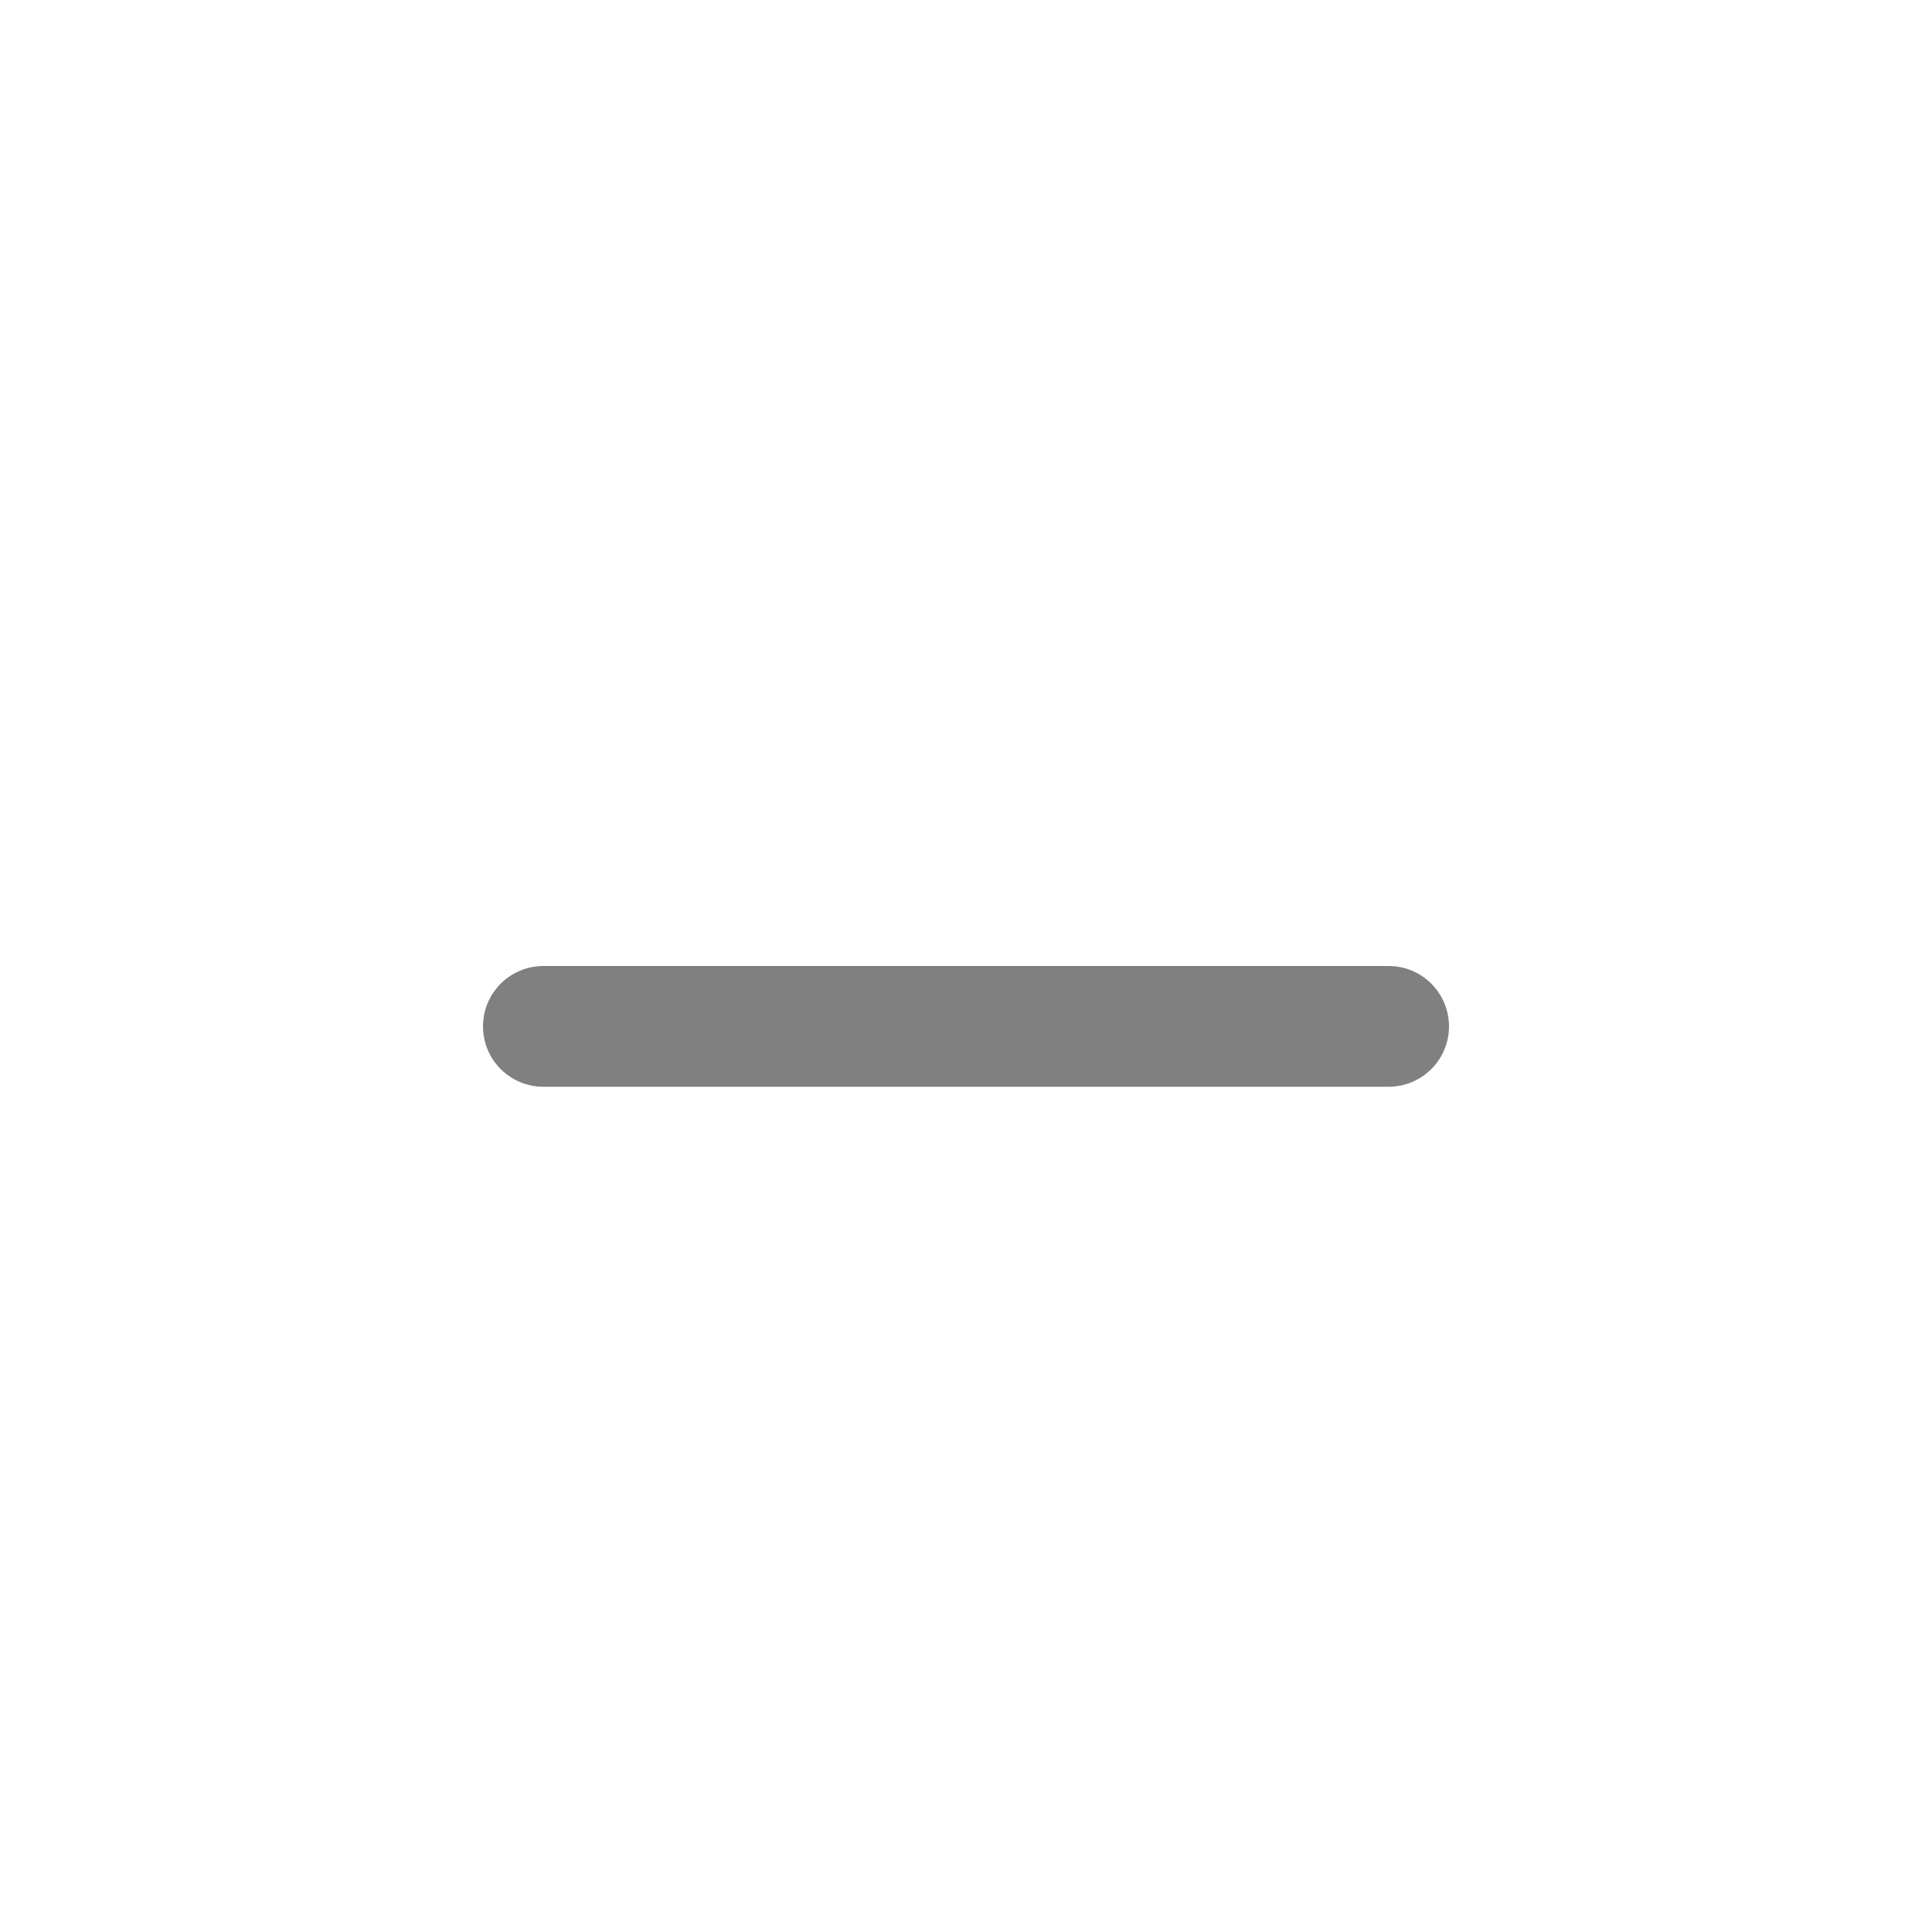
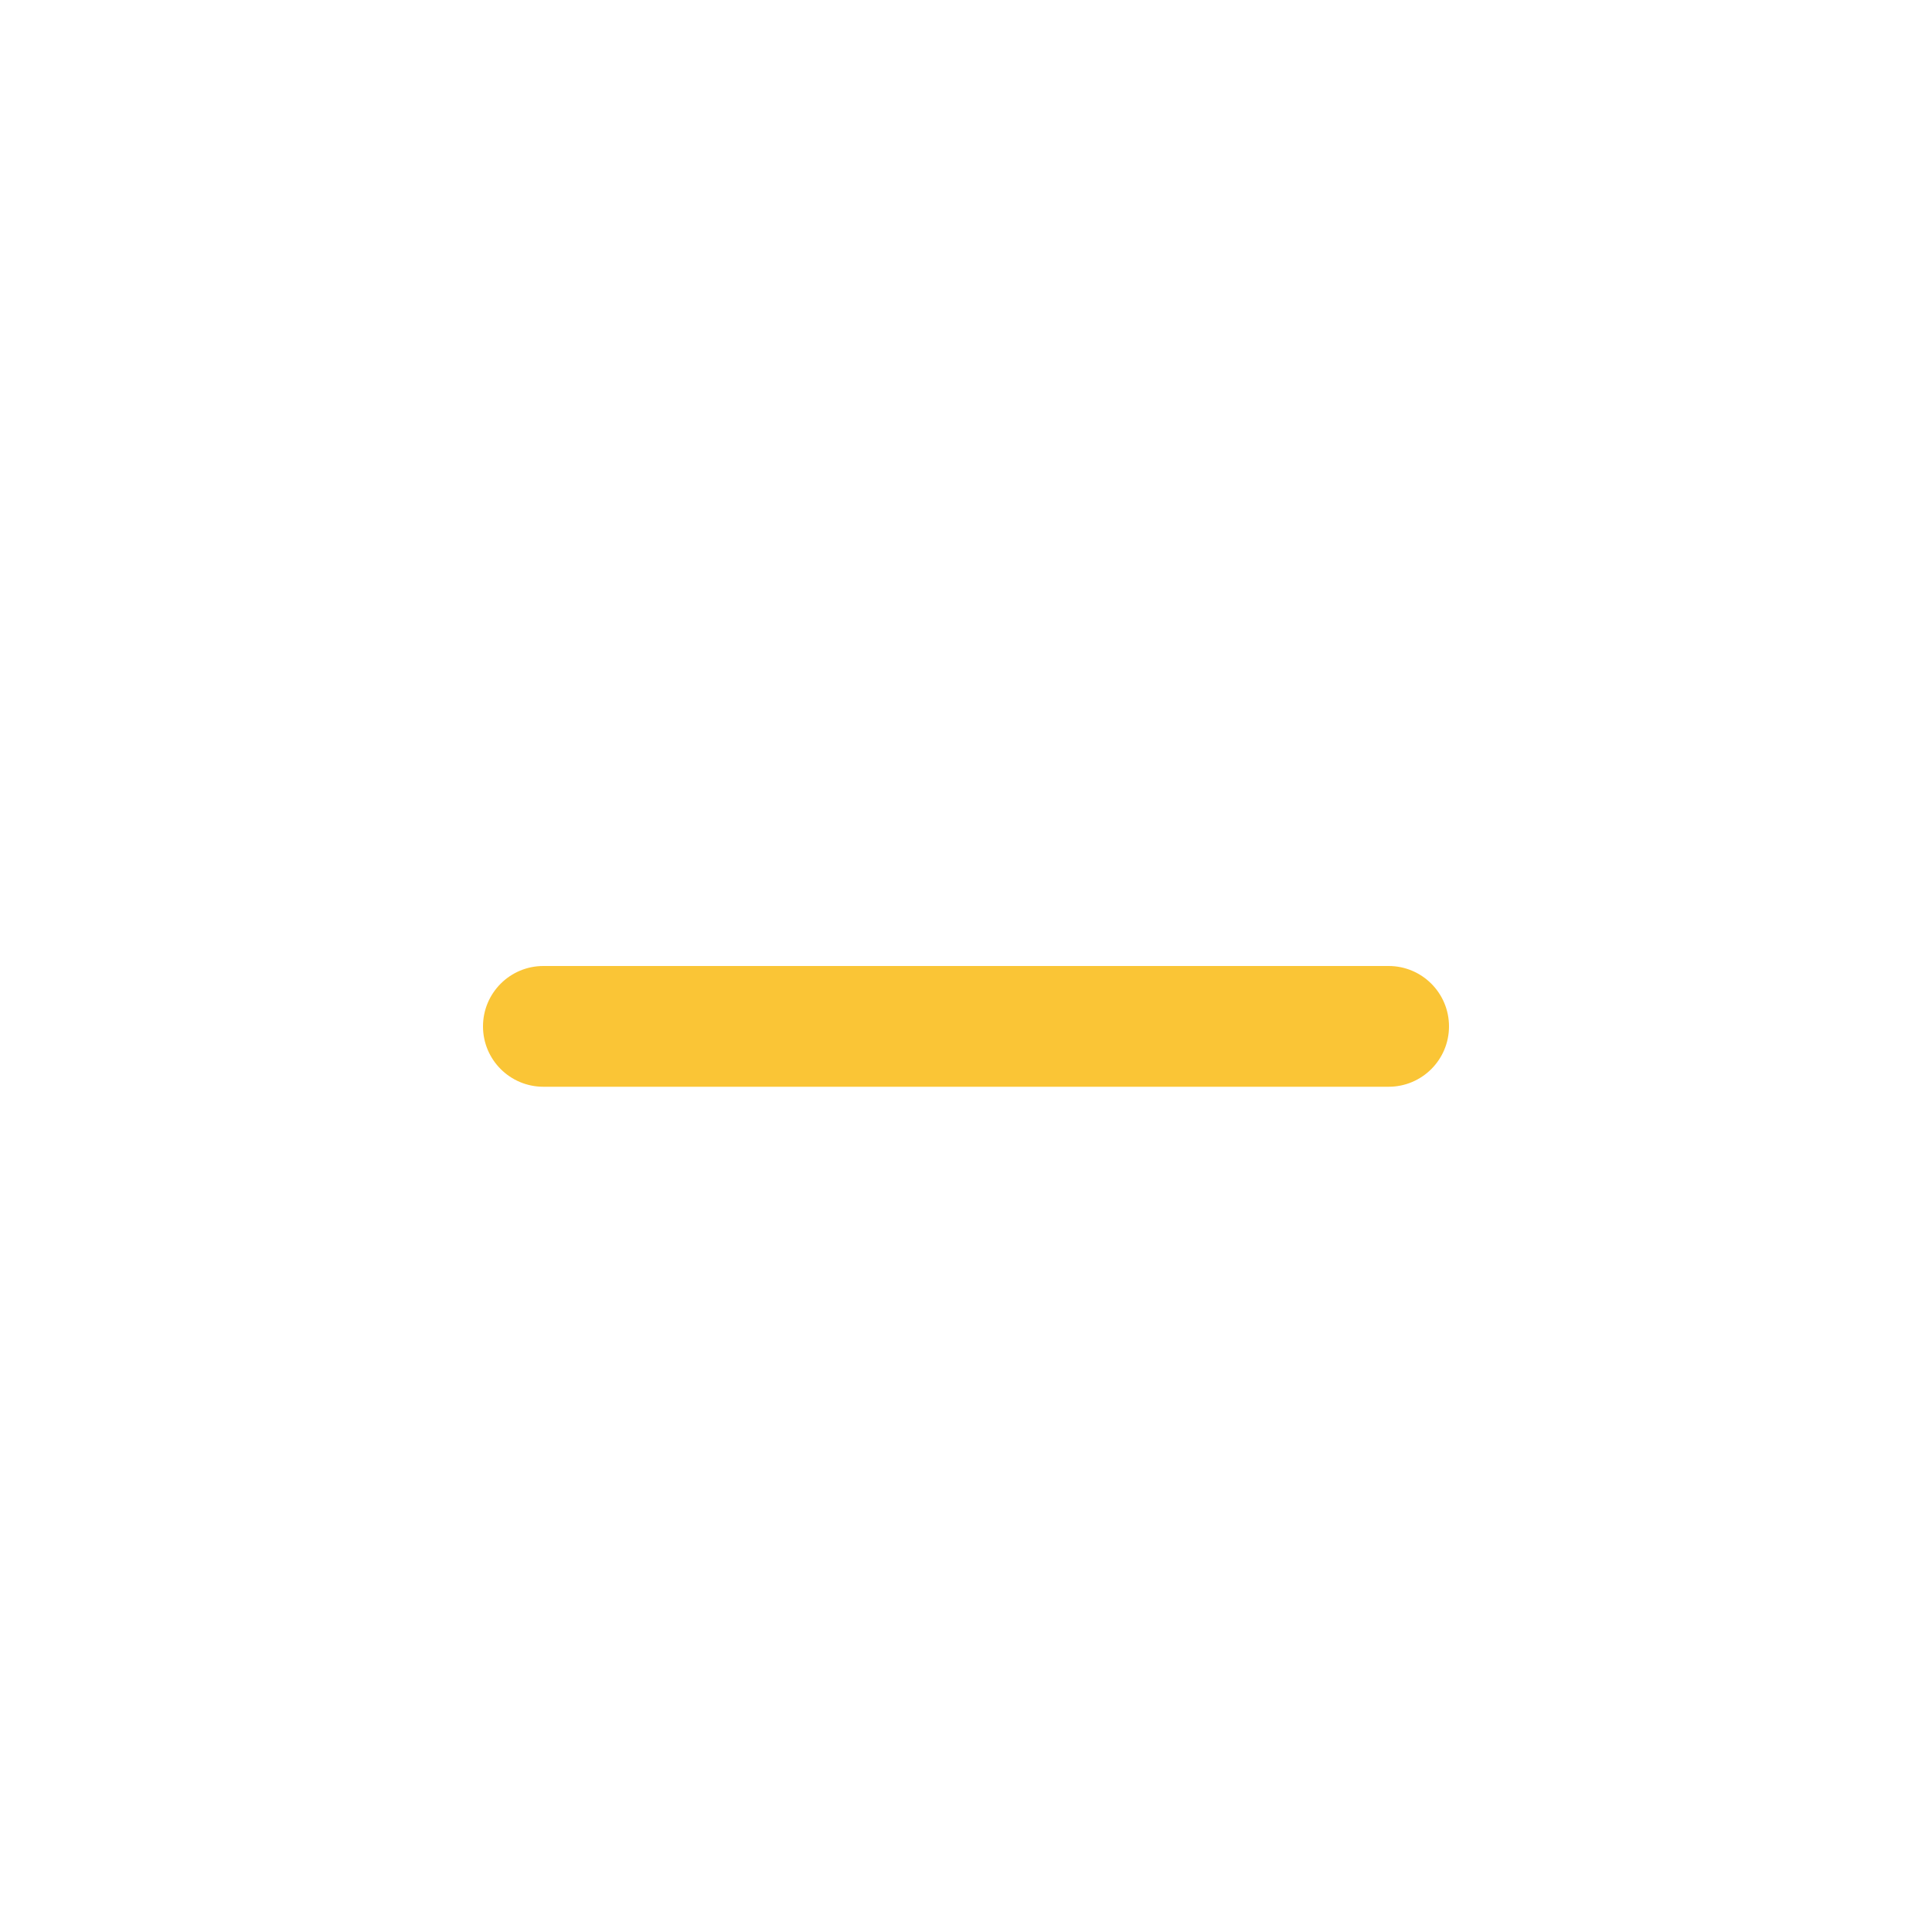
<svg xmlns="http://www.w3.org/2000/svg" width="16" height="16" viewBox="0 0 16 16" fill="#808080" version="1.1" id="svg4">
  <defs id="defs8" />
-   <rect x="4" y="8" width="8" height="1" rx="0.5" ry="0.5" id="rect2932" />
+   <rect x="4" y="8" width="8" height="1" rx="0.5" ry="0.5" id="rect2932" style="fill:#fac536;fill-opacity:1" />
</svg>
